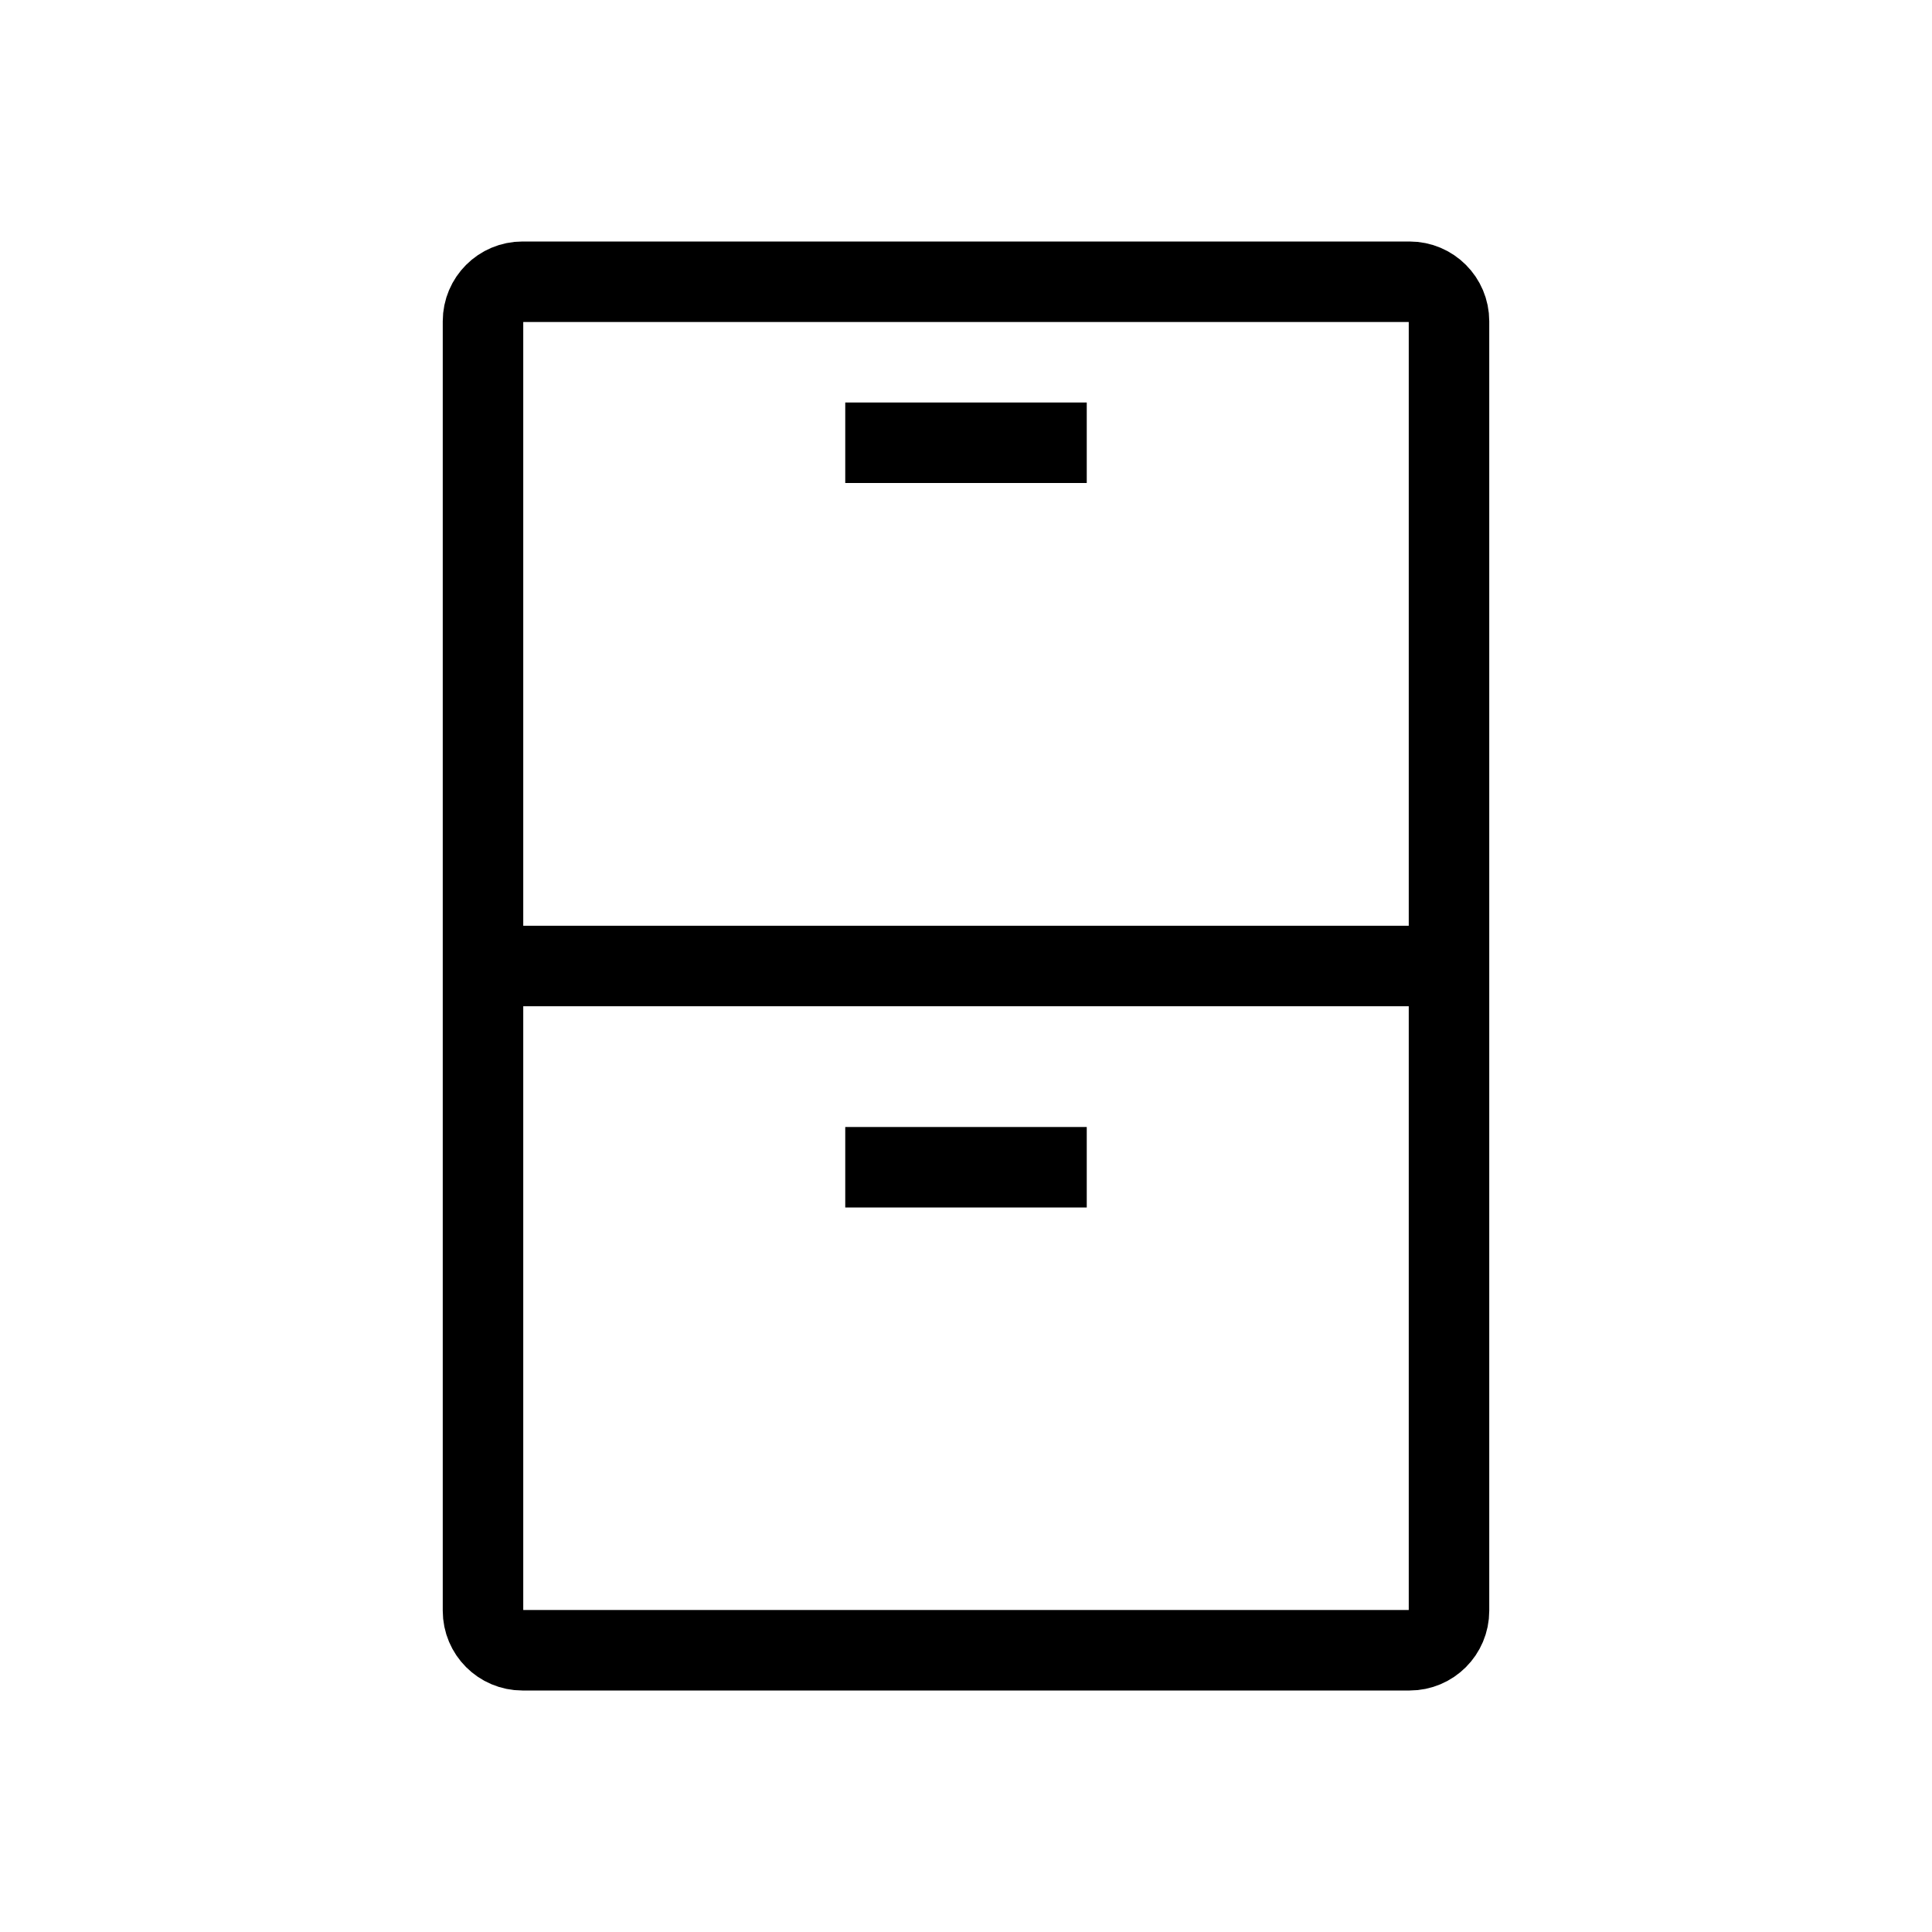
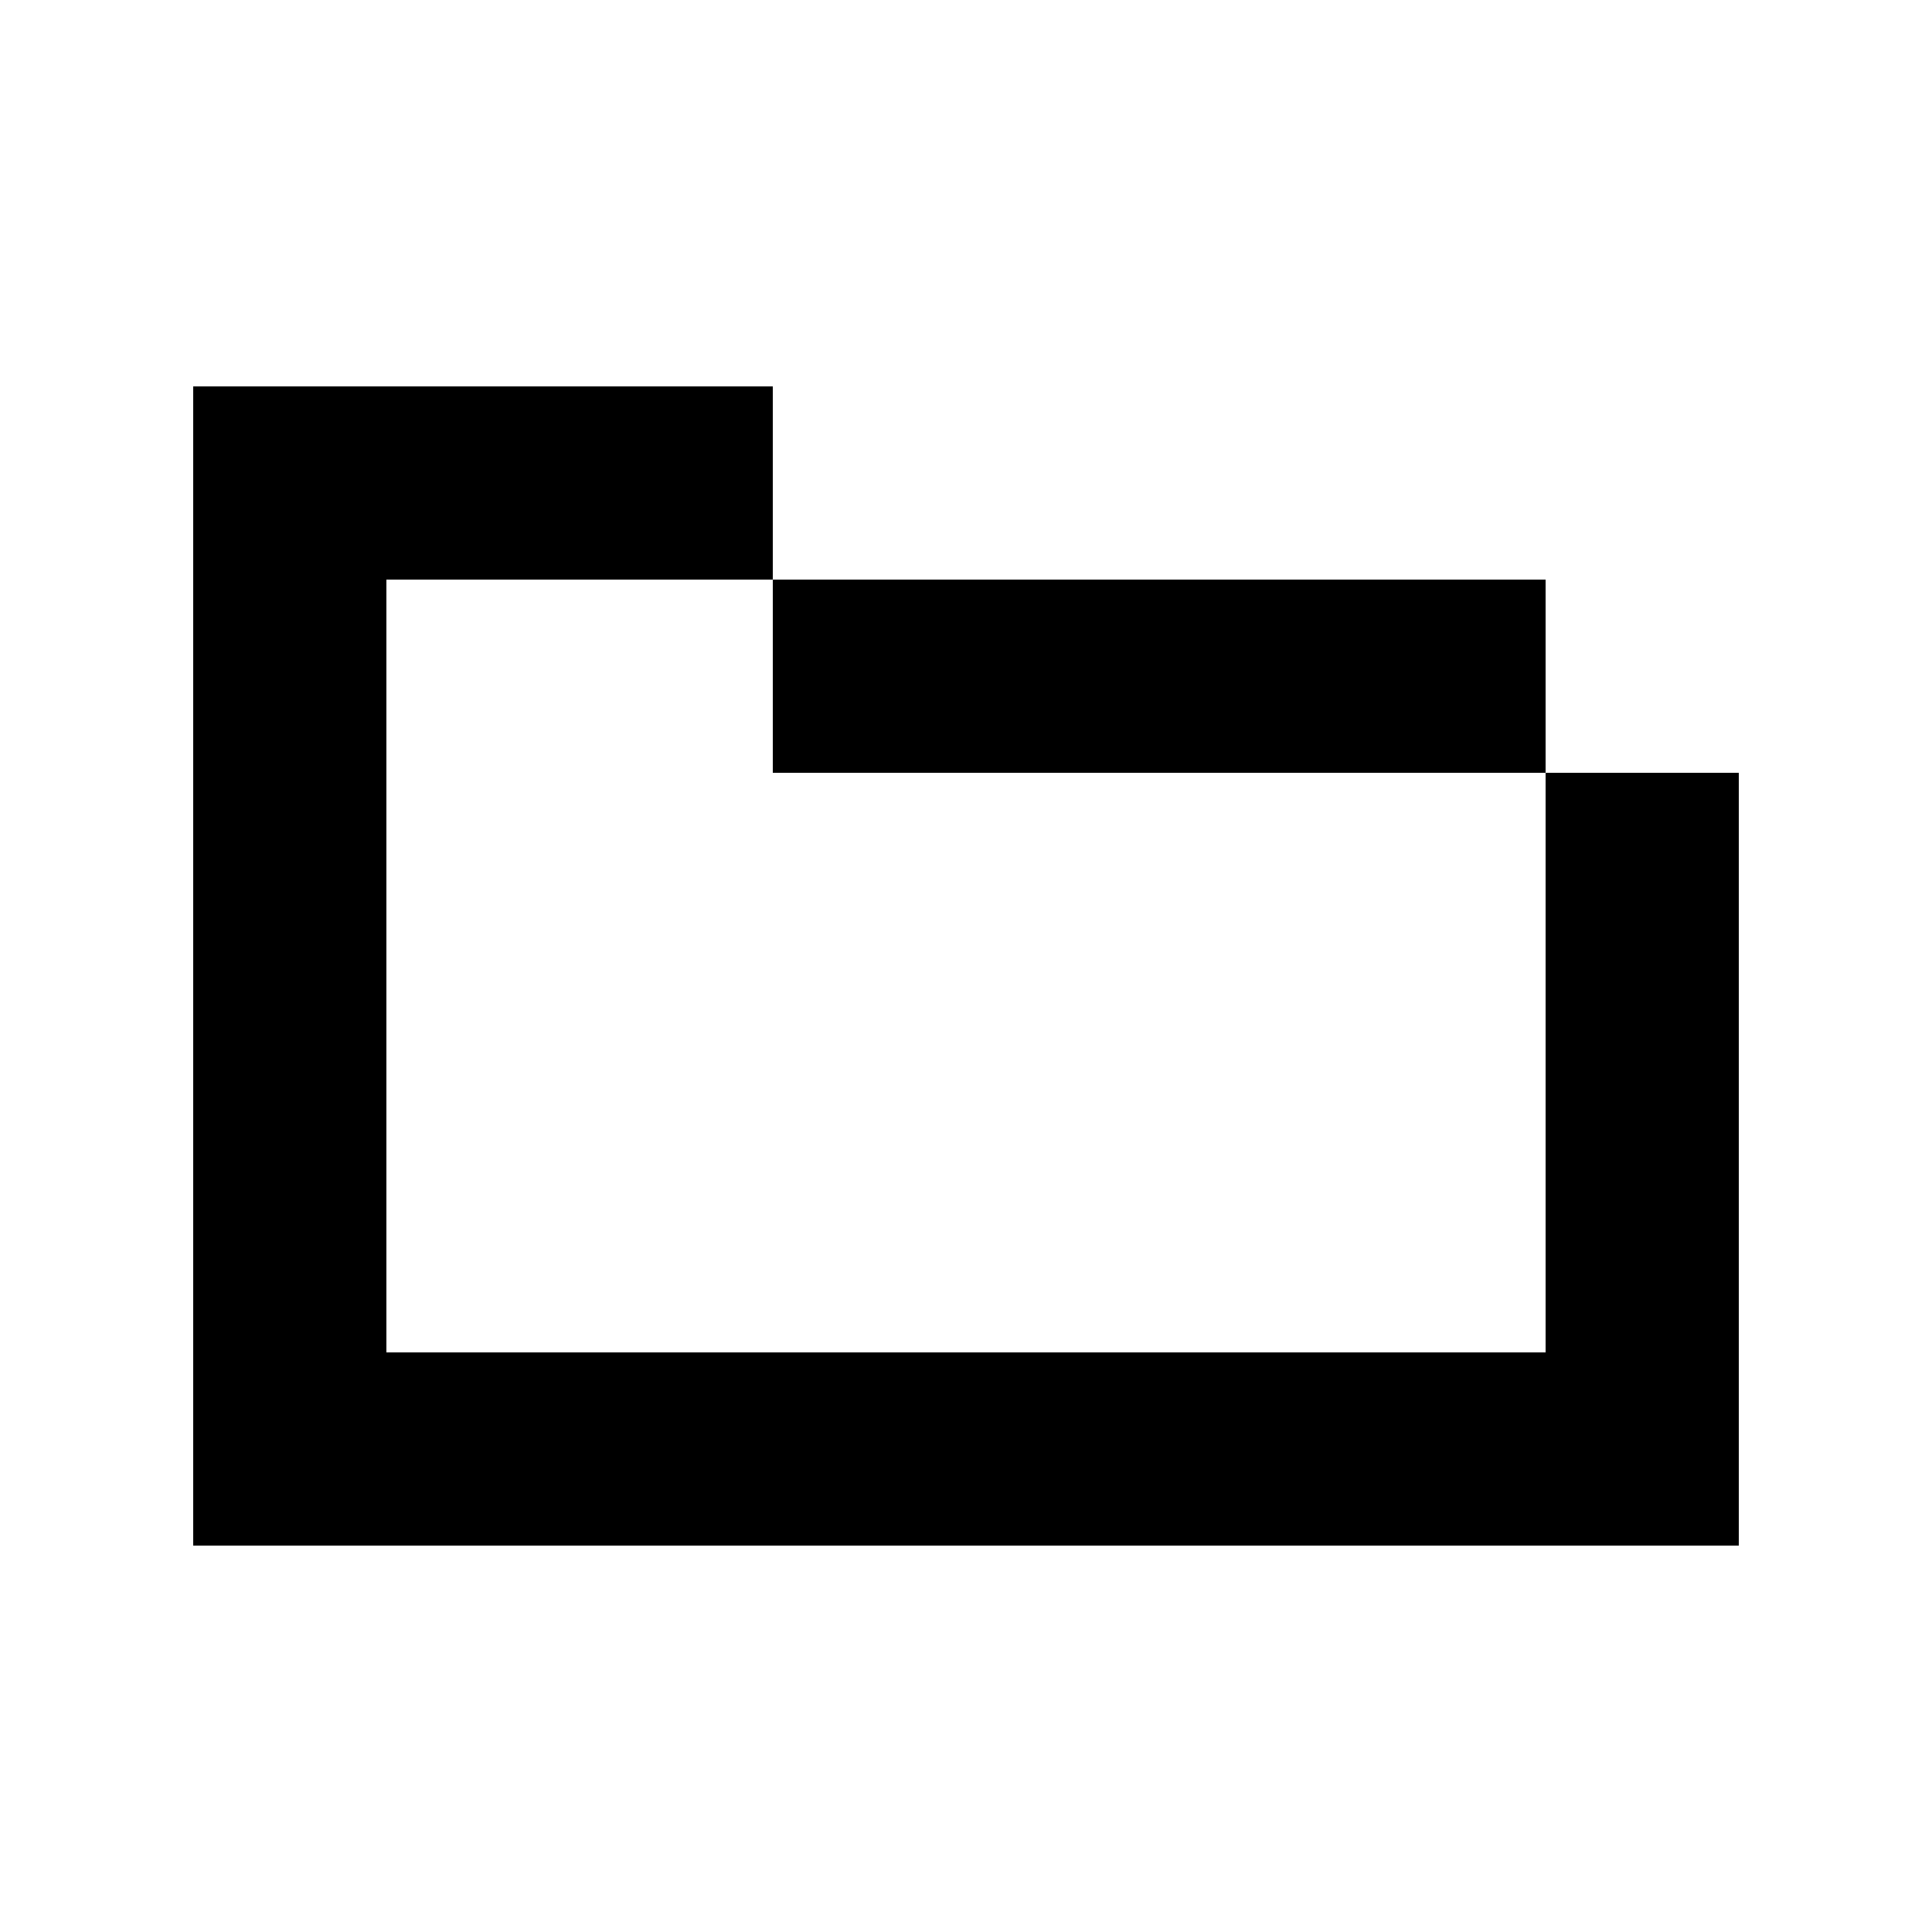
- <svg xmlns="http://www.w3.org/2000/svg" version="1.1" id="mdi-tools" width="48" height="48" viewBox="0 0 48 48">
-   <defs id="defs1682" />
-   <rect style="fill:none;stroke:#000000;stroke-width:2" id="rect20" width="24" height="34" x="12" y="7" ry="0.981" />
-   <path style="fill:none;stroke:#000000;stroke-width:2;stroke-linecap:butt;stroke-linejoin:miter;stroke-opacity:1" d="M 12,24 H 36" id="path22" />
-   <path style="fill:none;stroke:#000000;stroke-width:2;stroke-linecap:butt;stroke-linejoin:miter;stroke-opacity:1" d="m 21,29 h 6" id="path835" />
-   <path style="fill:none;stroke:#000000;stroke-width:2;stroke-linecap:butt;stroke-linejoin:miter;stroke-opacity:1" d="m 21,11 h 6" id="path835-3" />
+ <svg xmlns="http://www.w3.org/2000/svg" viewBox="0 0 10 10" width="48" height="48" shape-rendering="crispEdges" fill="#000">
+   <path d="M1 2h3v1h-3zM1 3h1v1h-1zM4 3h4v1h-4zM1 4h1v1h-1zM8 4h1v1h-1zM1 5h1v1h-1zM8 5h1v1h-1zM1 6h1v1h-1zM8 6h1v1h-1zM1 7h8v1h-8z" />
</svg>
